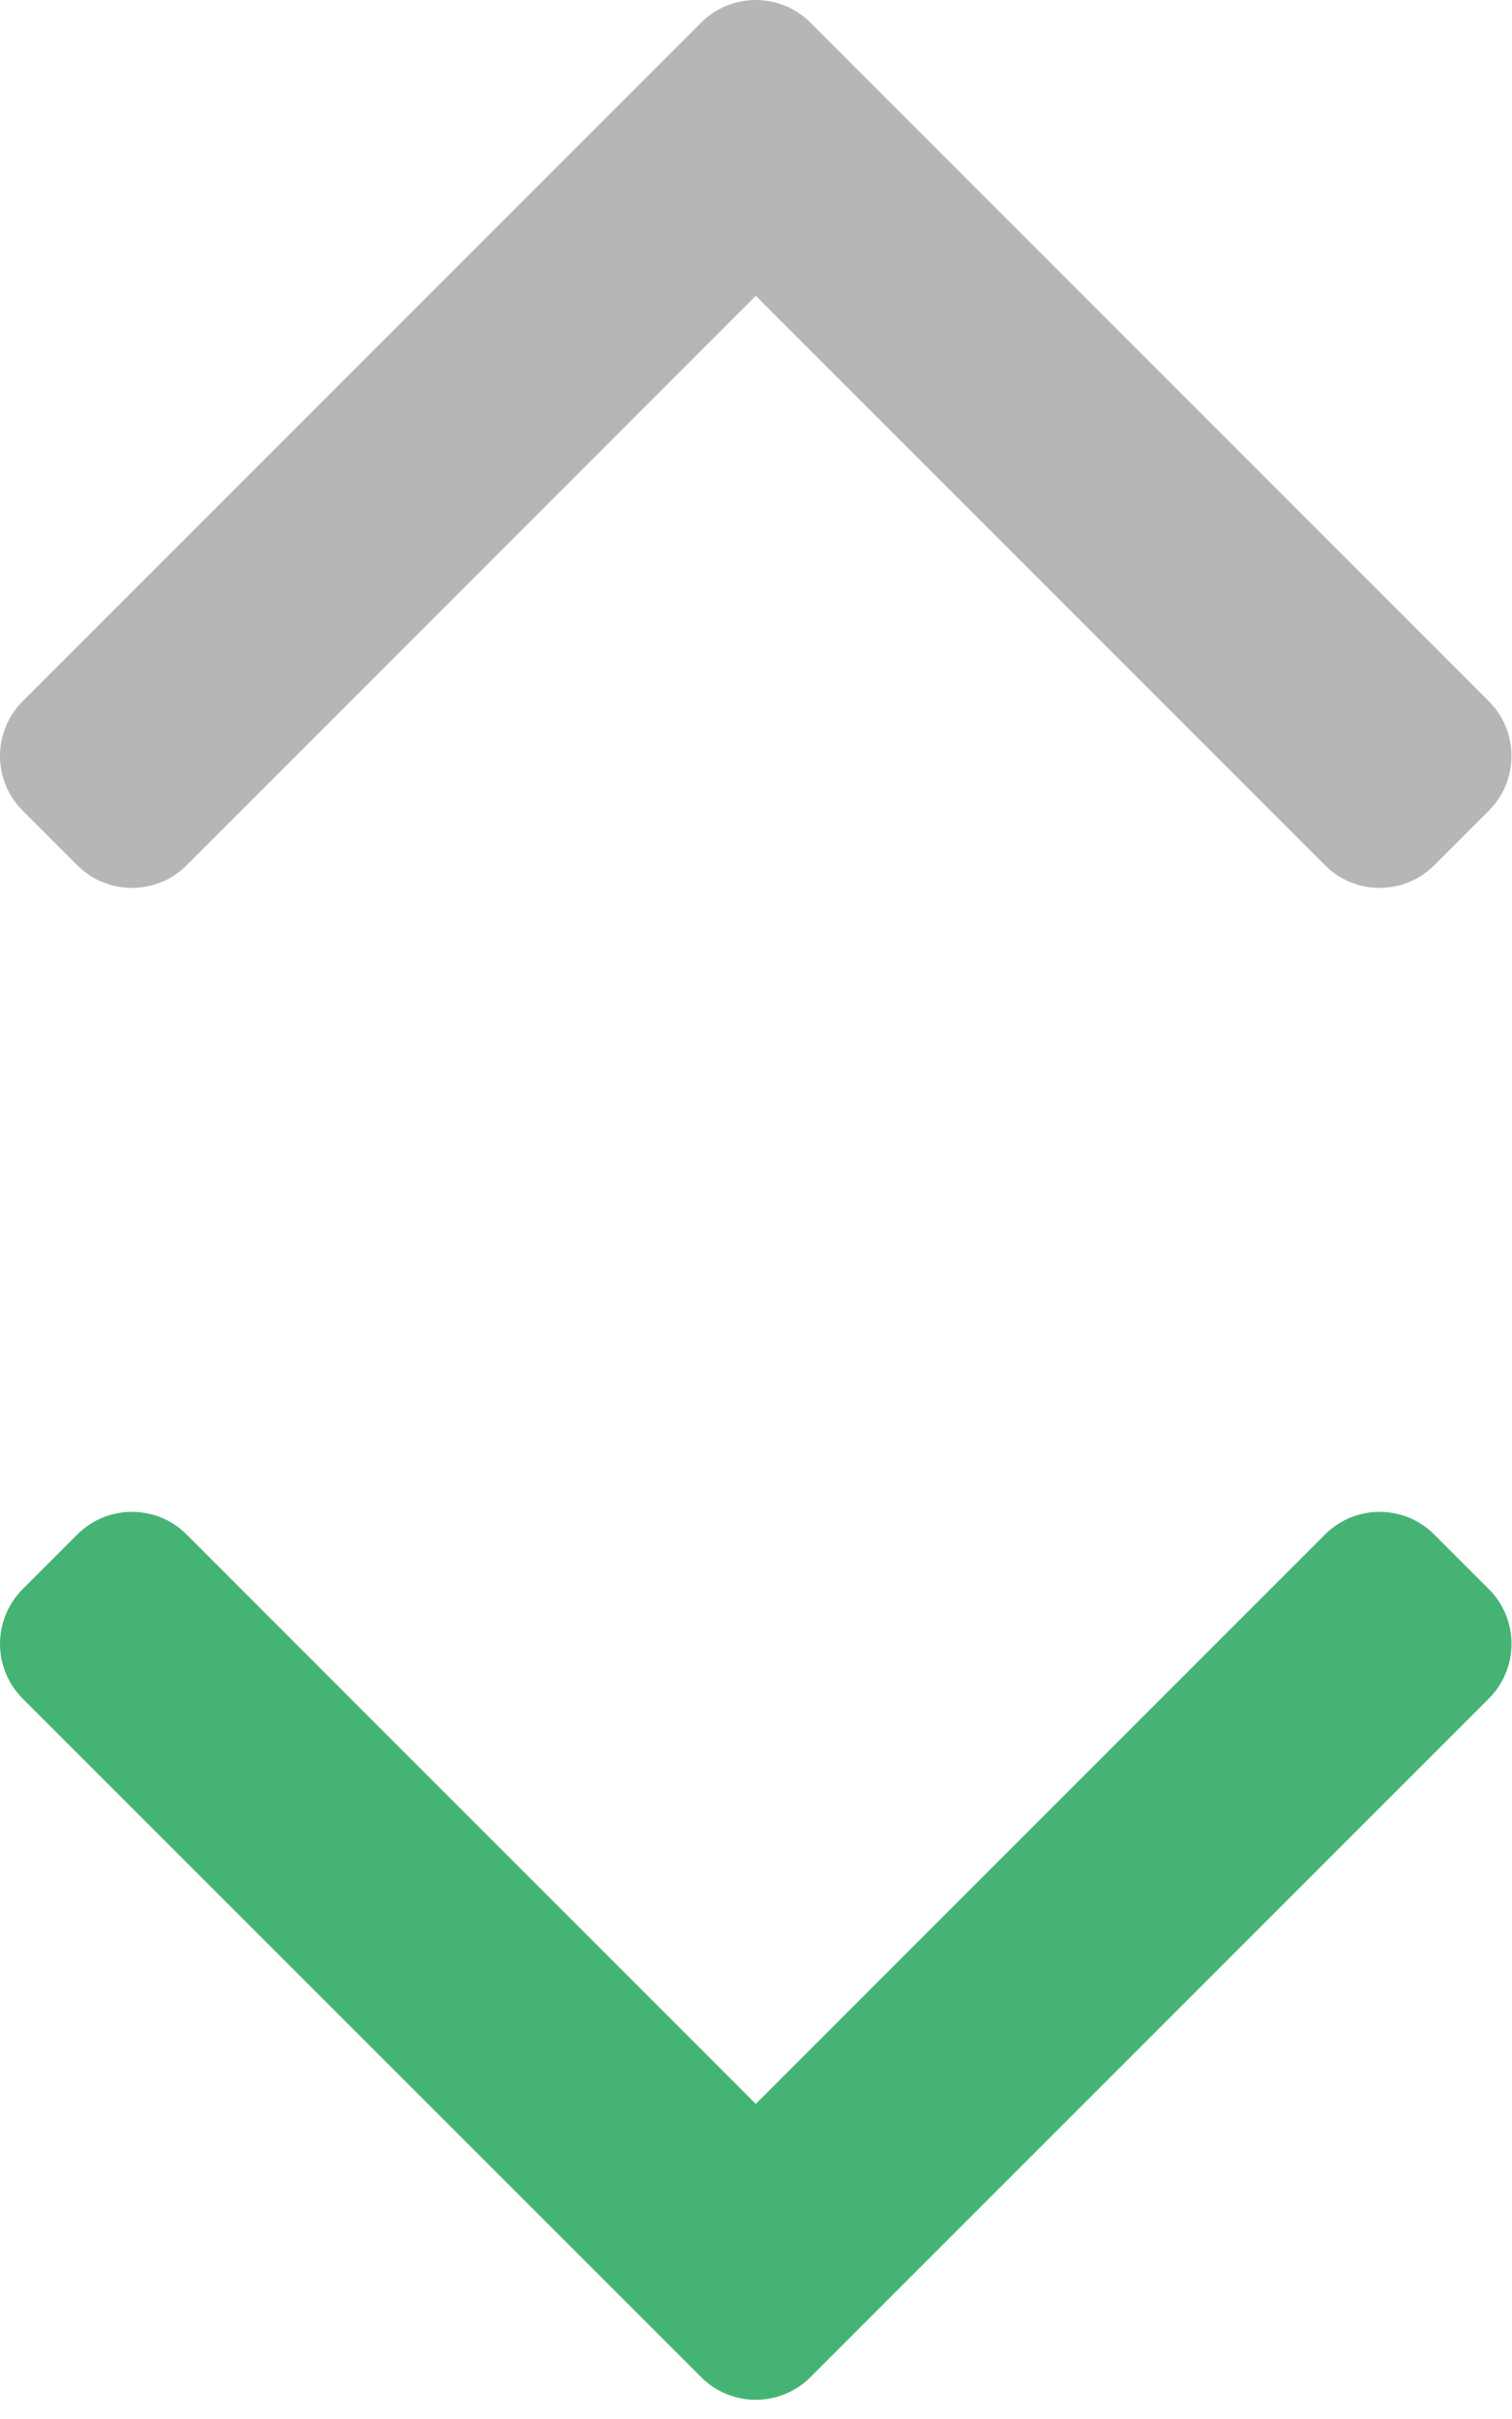
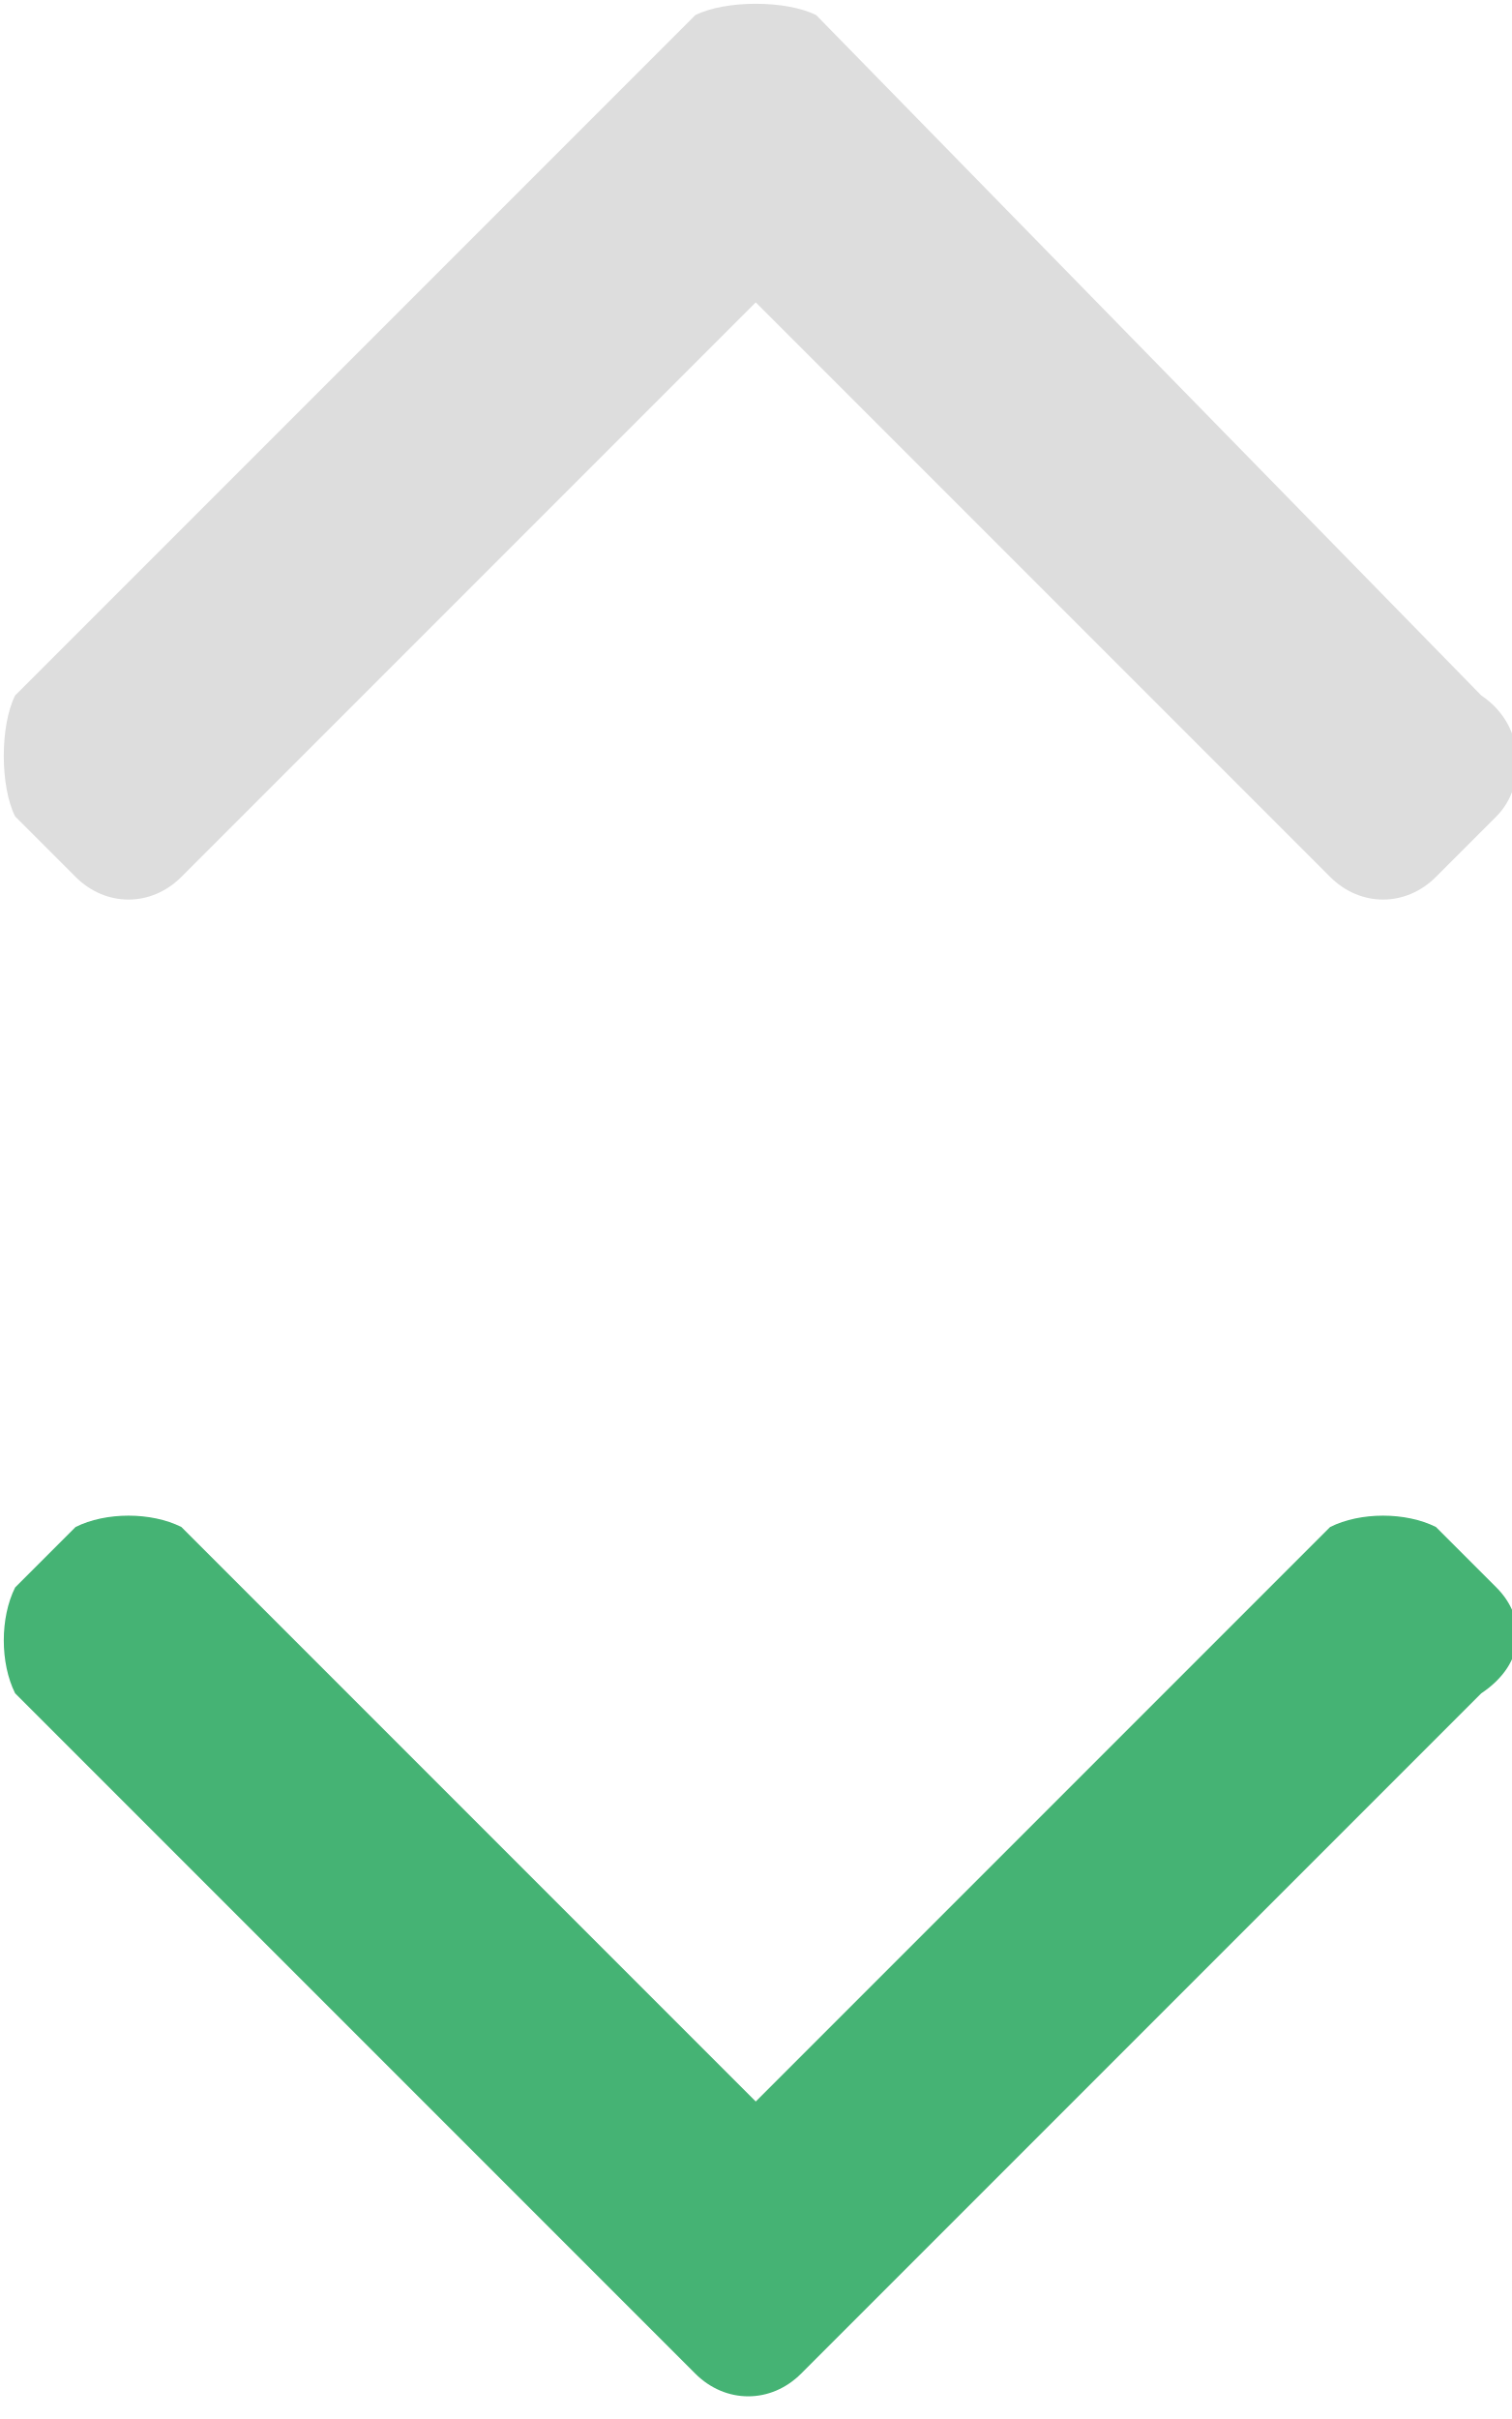
- <svg xmlns="http://www.w3.org/2000/svg" width="10px" height="16px" viewbox="0 0 10 16" version="1.1">
-   <g id="Group-2-Copy">
-     <path d="M9.85 4.638L5.362 0.15C5.162 -0.05 4.838 -0.05 4.638 0.15L0.15 4.638C-0.05 4.838 -0.05 5.162 0.15 5.362L0.511 5.723C0.711 5.923 1.035 5.923 1.235 5.723L5 1.957L8.766 5.723C8.965 5.923 9.289 5.923 9.489 5.723L9.85 5.362C10.05 5.162 10.05 4.838 9.85 4.638Z" transform="matrix(1 0 0 -1 0 15.87293)" id="🎨-Icon-color" fill="#45B374" fill-rule="evenodd" stroke="none" />
-     <path d="M9.85 4.638L5.362 0.15C5.162 -0.05 4.838 -0.05 4.638 0.15L0.15 4.638C-0.05 4.838 -0.05 5.162 0.15 5.362L0.511 5.723C0.711 5.923 1.035 5.923 1.235 5.723L5 1.957L8.766 5.723C8.965 5.923 9.289 5.923 9.489 5.723L9.85 5.362C10.05 5.162 10.05 4.838 9.85 4.638Z" id="🎨-Icon-color" fill="#B6B6B6" fill-rule="evenodd" stroke="none" />
+ <svg xmlns="http://www.w3.org/2000/svg" viewBox="0 0 10 16">
+   <g fill-rule="evenodd" clip-rule="evenodd">
+     <path d="M9.8 11.2l-4.5 4.5c-.2.2-.5.2-.7 0L.1 11.2c-.1-.2-.1-.5 0-.7l.4-.4c.2-.1.5-.1.7 0L5 13.9l3.8-3.8c.2-.1.5-.1.7 0l.4.4c.2.2.2.5-.1.7z" fill="#45b374" />
+     <path d="M9.8 4.6L5.4.1c-.2-.1-.6-.1-.8 0L.1 4.6c-.1.2-.1.6 0 .8l.4.4c.2.2.5.2.7 0L5 2l3.8 3.8c.2.2.5.2.7 0l.4-.4c.2-.2.2-.6-.1-.8z" fill="#ddd" />
  </g>
</svg>
